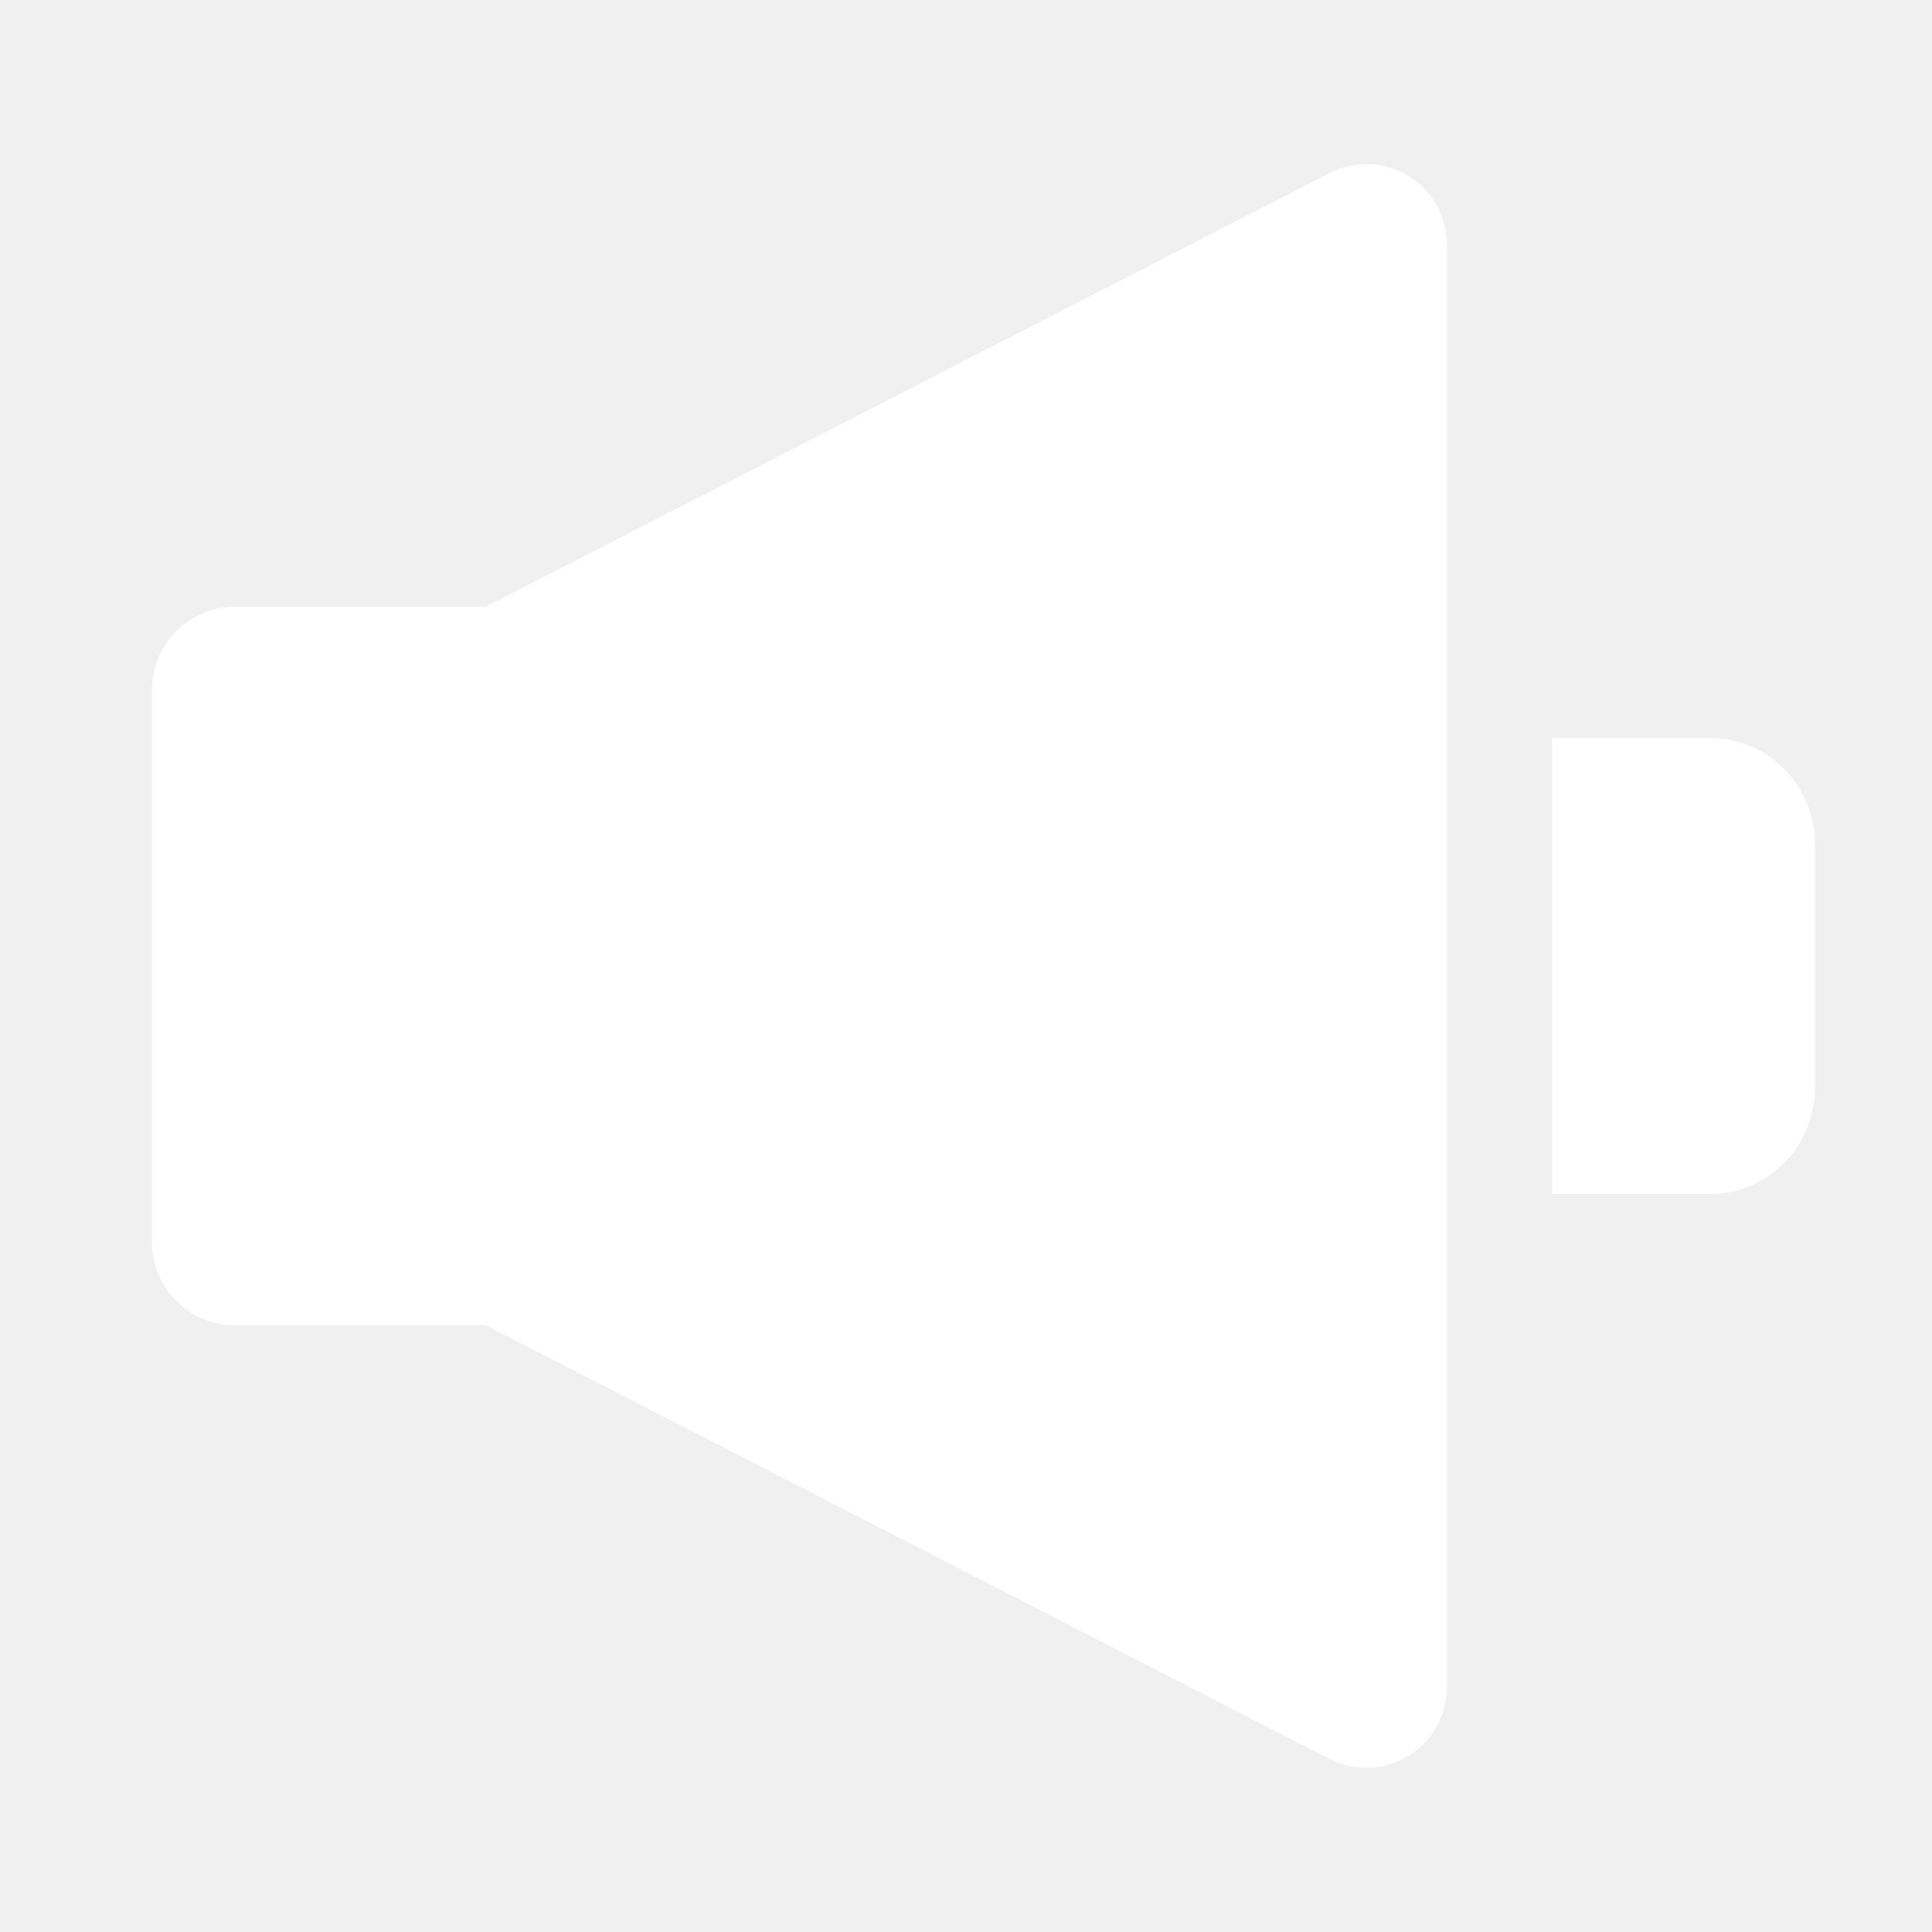
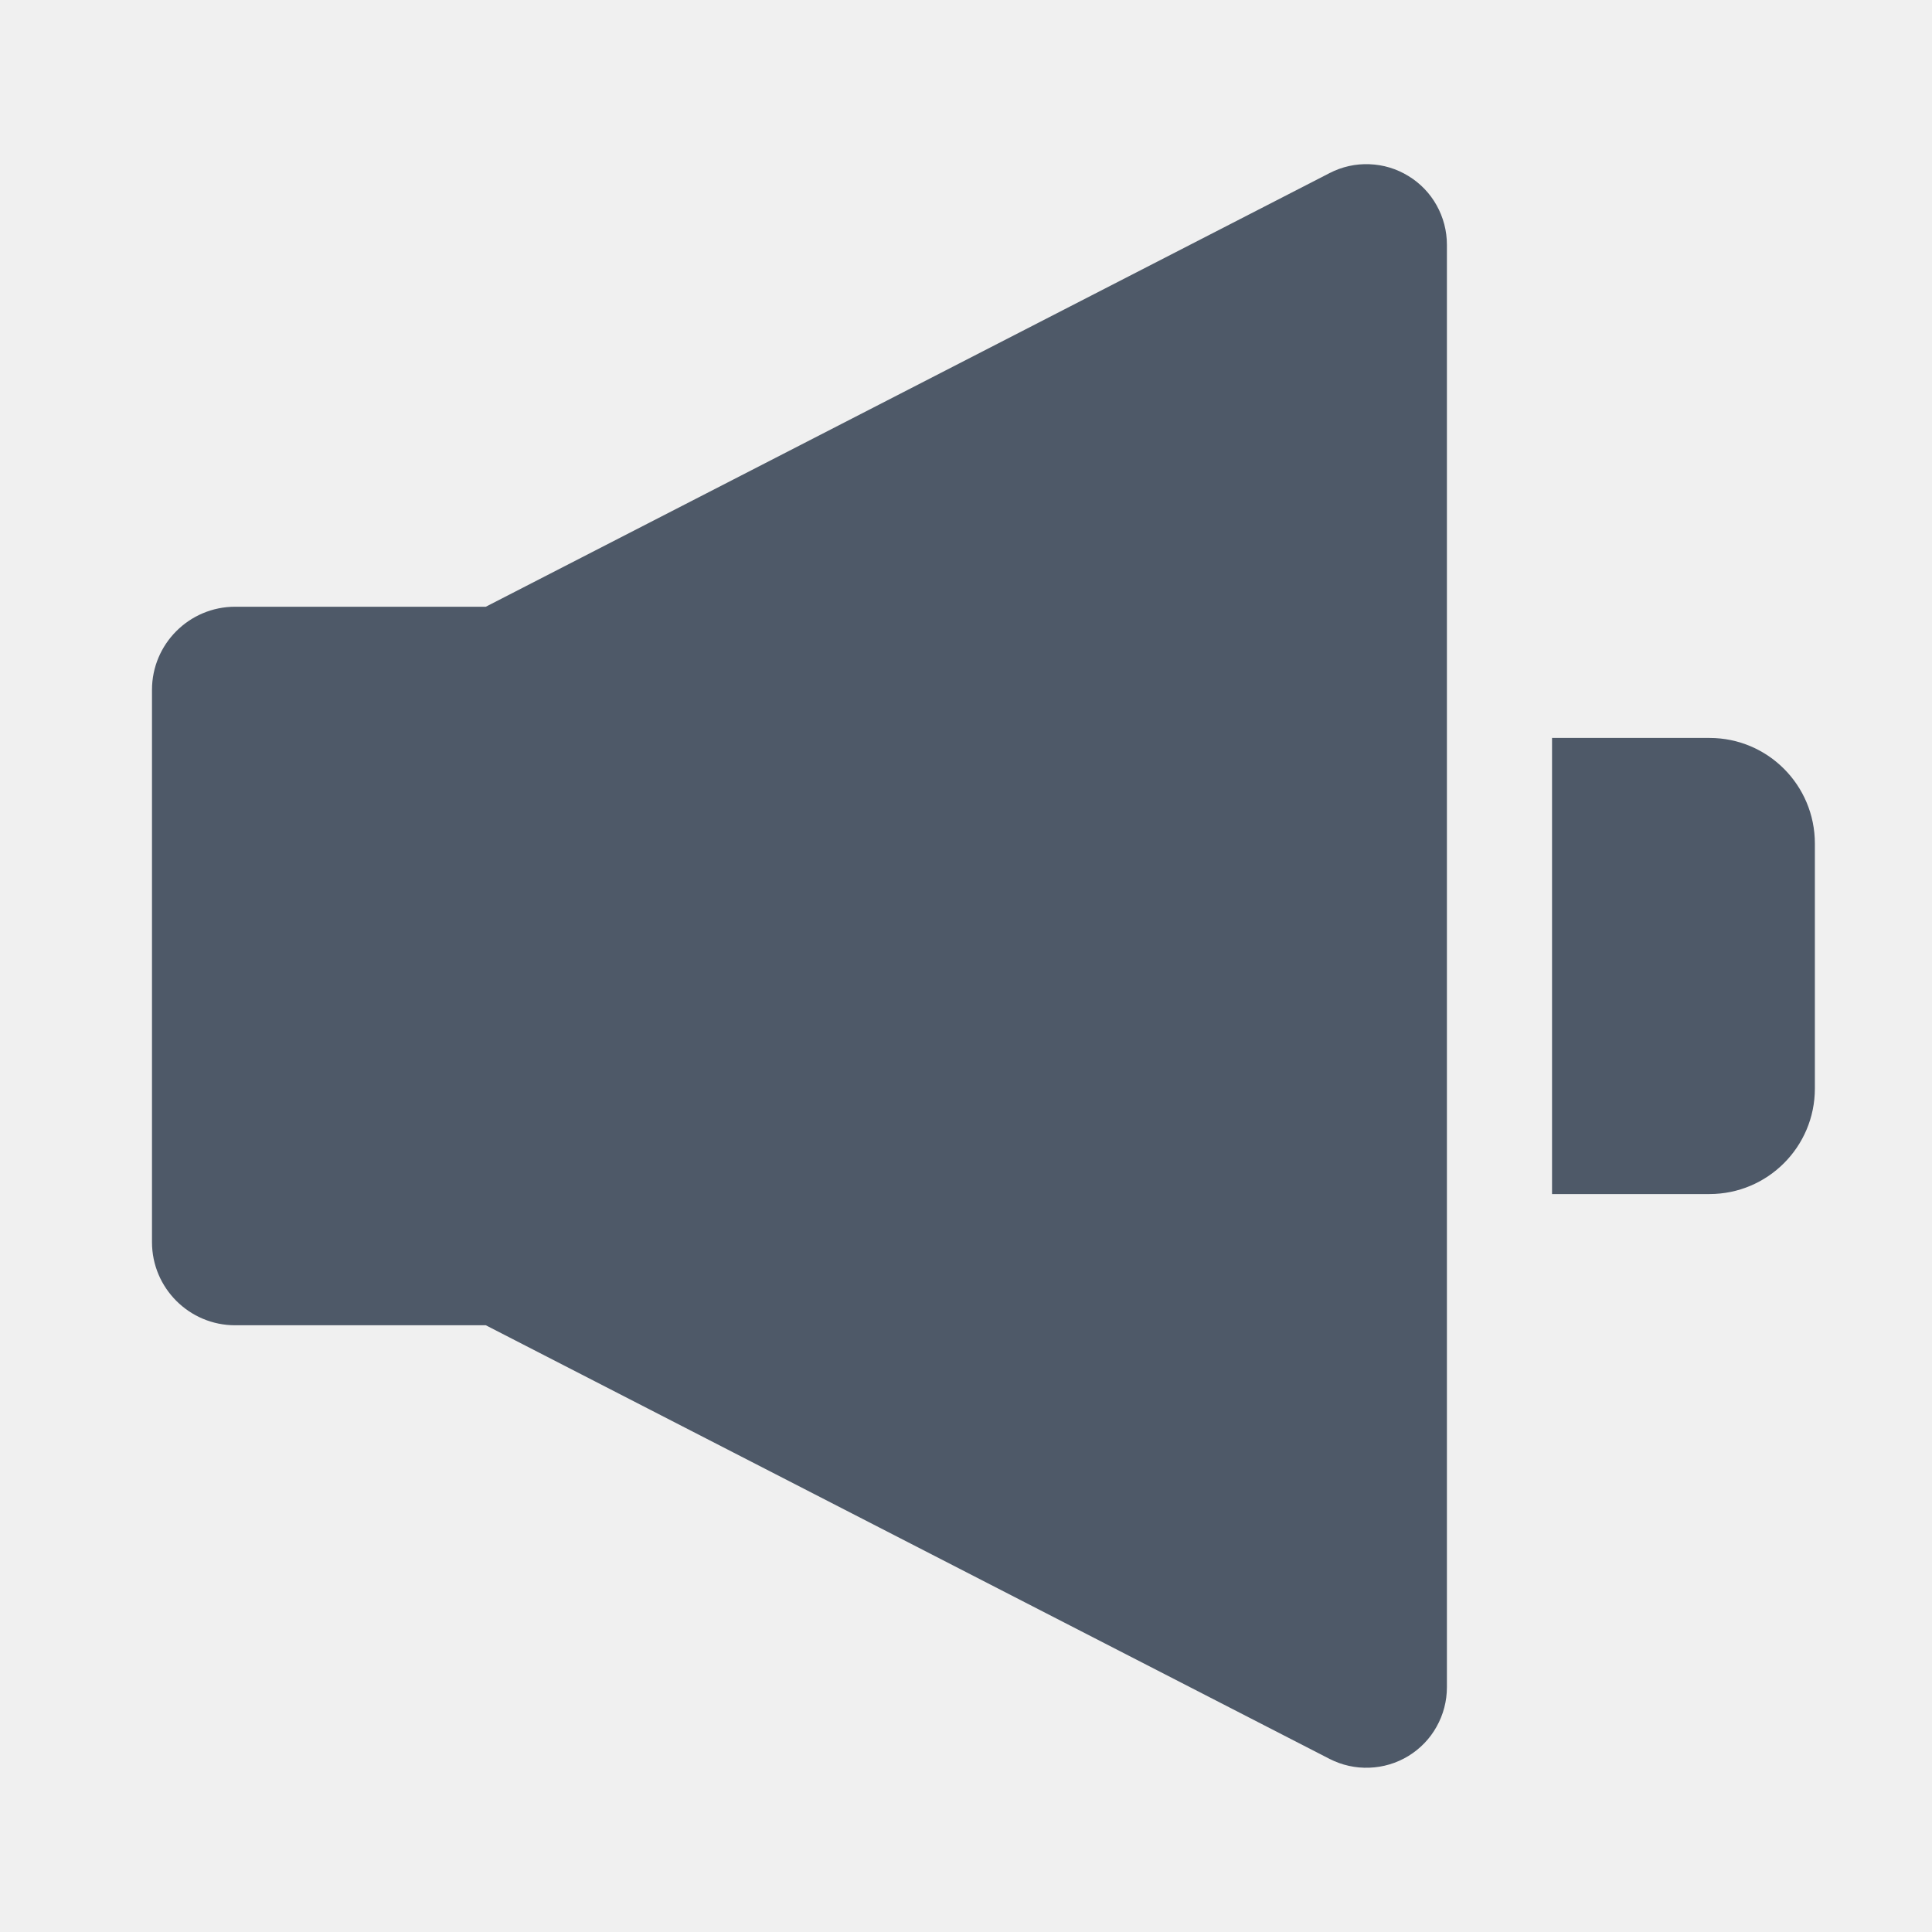
<svg xmlns="http://www.w3.org/2000/svg" width="24" height="24" viewBox="0 0 24 24" fill="none">
-   <path fill-rule="evenodd" clip-rule="evenodd" d="M16.517 2.15L6.035 7.537H2.921C2.351 7.537 1.888 8 1.888 8.57V15.43C1.888 16 2.351 16.463 2.921 16.463H6.035L16.517 21.85C16.67 21.928 16.84 21.966 17.011 21.959C17.182 21.953 17.349 21.903 17.495 21.814C17.642 21.724 17.763 21.599 17.846 21.449C17.93 21.3 17.974 21.131 17.974 20.96V3.04C17.974 2.868 17.93 2.7 17.846 2.55C17.763 2.401 17.642 2.275 17.495 2.186C17.349 2.096 17.182 2.046 17.011 2.04C16.84 2.033 16.67 2.071 16.517 2.15ZM21.236 9.167H19.28V14.833H21.235C21.959 14.833 22.545 14.246 22.545 13.522V10.479C22.545 9.754 21.96 9.167 21.236 9.167Z" fill="#FFFFFF" />
+   <path fill-rule="evenodd" clip-rule="evenodd" d="M16.517 2.15L6.035 7.537H2.921C2.351 7.537 1.888 8 1.888 8.57V15.43C1.888 16 2.351 16.463 2.921 16.463H6.035L16.517 21.85C16.67 21.928 16.84 21.966 17.011 21.959C17.182 21.953 17.349 21.903 17.495 21.814C17.642 21.724 17.763 21.599 17.846 21.449C17.93 21.3 17.974 21.131 17.974 20.96V3.04C17.974 2.868 17.93 2.7 17.846 2.55C17.763 2.401 17.642 2.275 17.495 2.186C17.349 2.096 17.182 2.046 17.011 2.04C16.84 2.033 16.67 2.071 16.517 2.15ZM21.236 9.167H19.28V14.833H21.235C21.959 14.833 22.545 14.246 22.545 13.522V10.479C22.545 9.754 21.96 9.167 21.236 9.167Z" fill="#4E5968" />
</svg>
